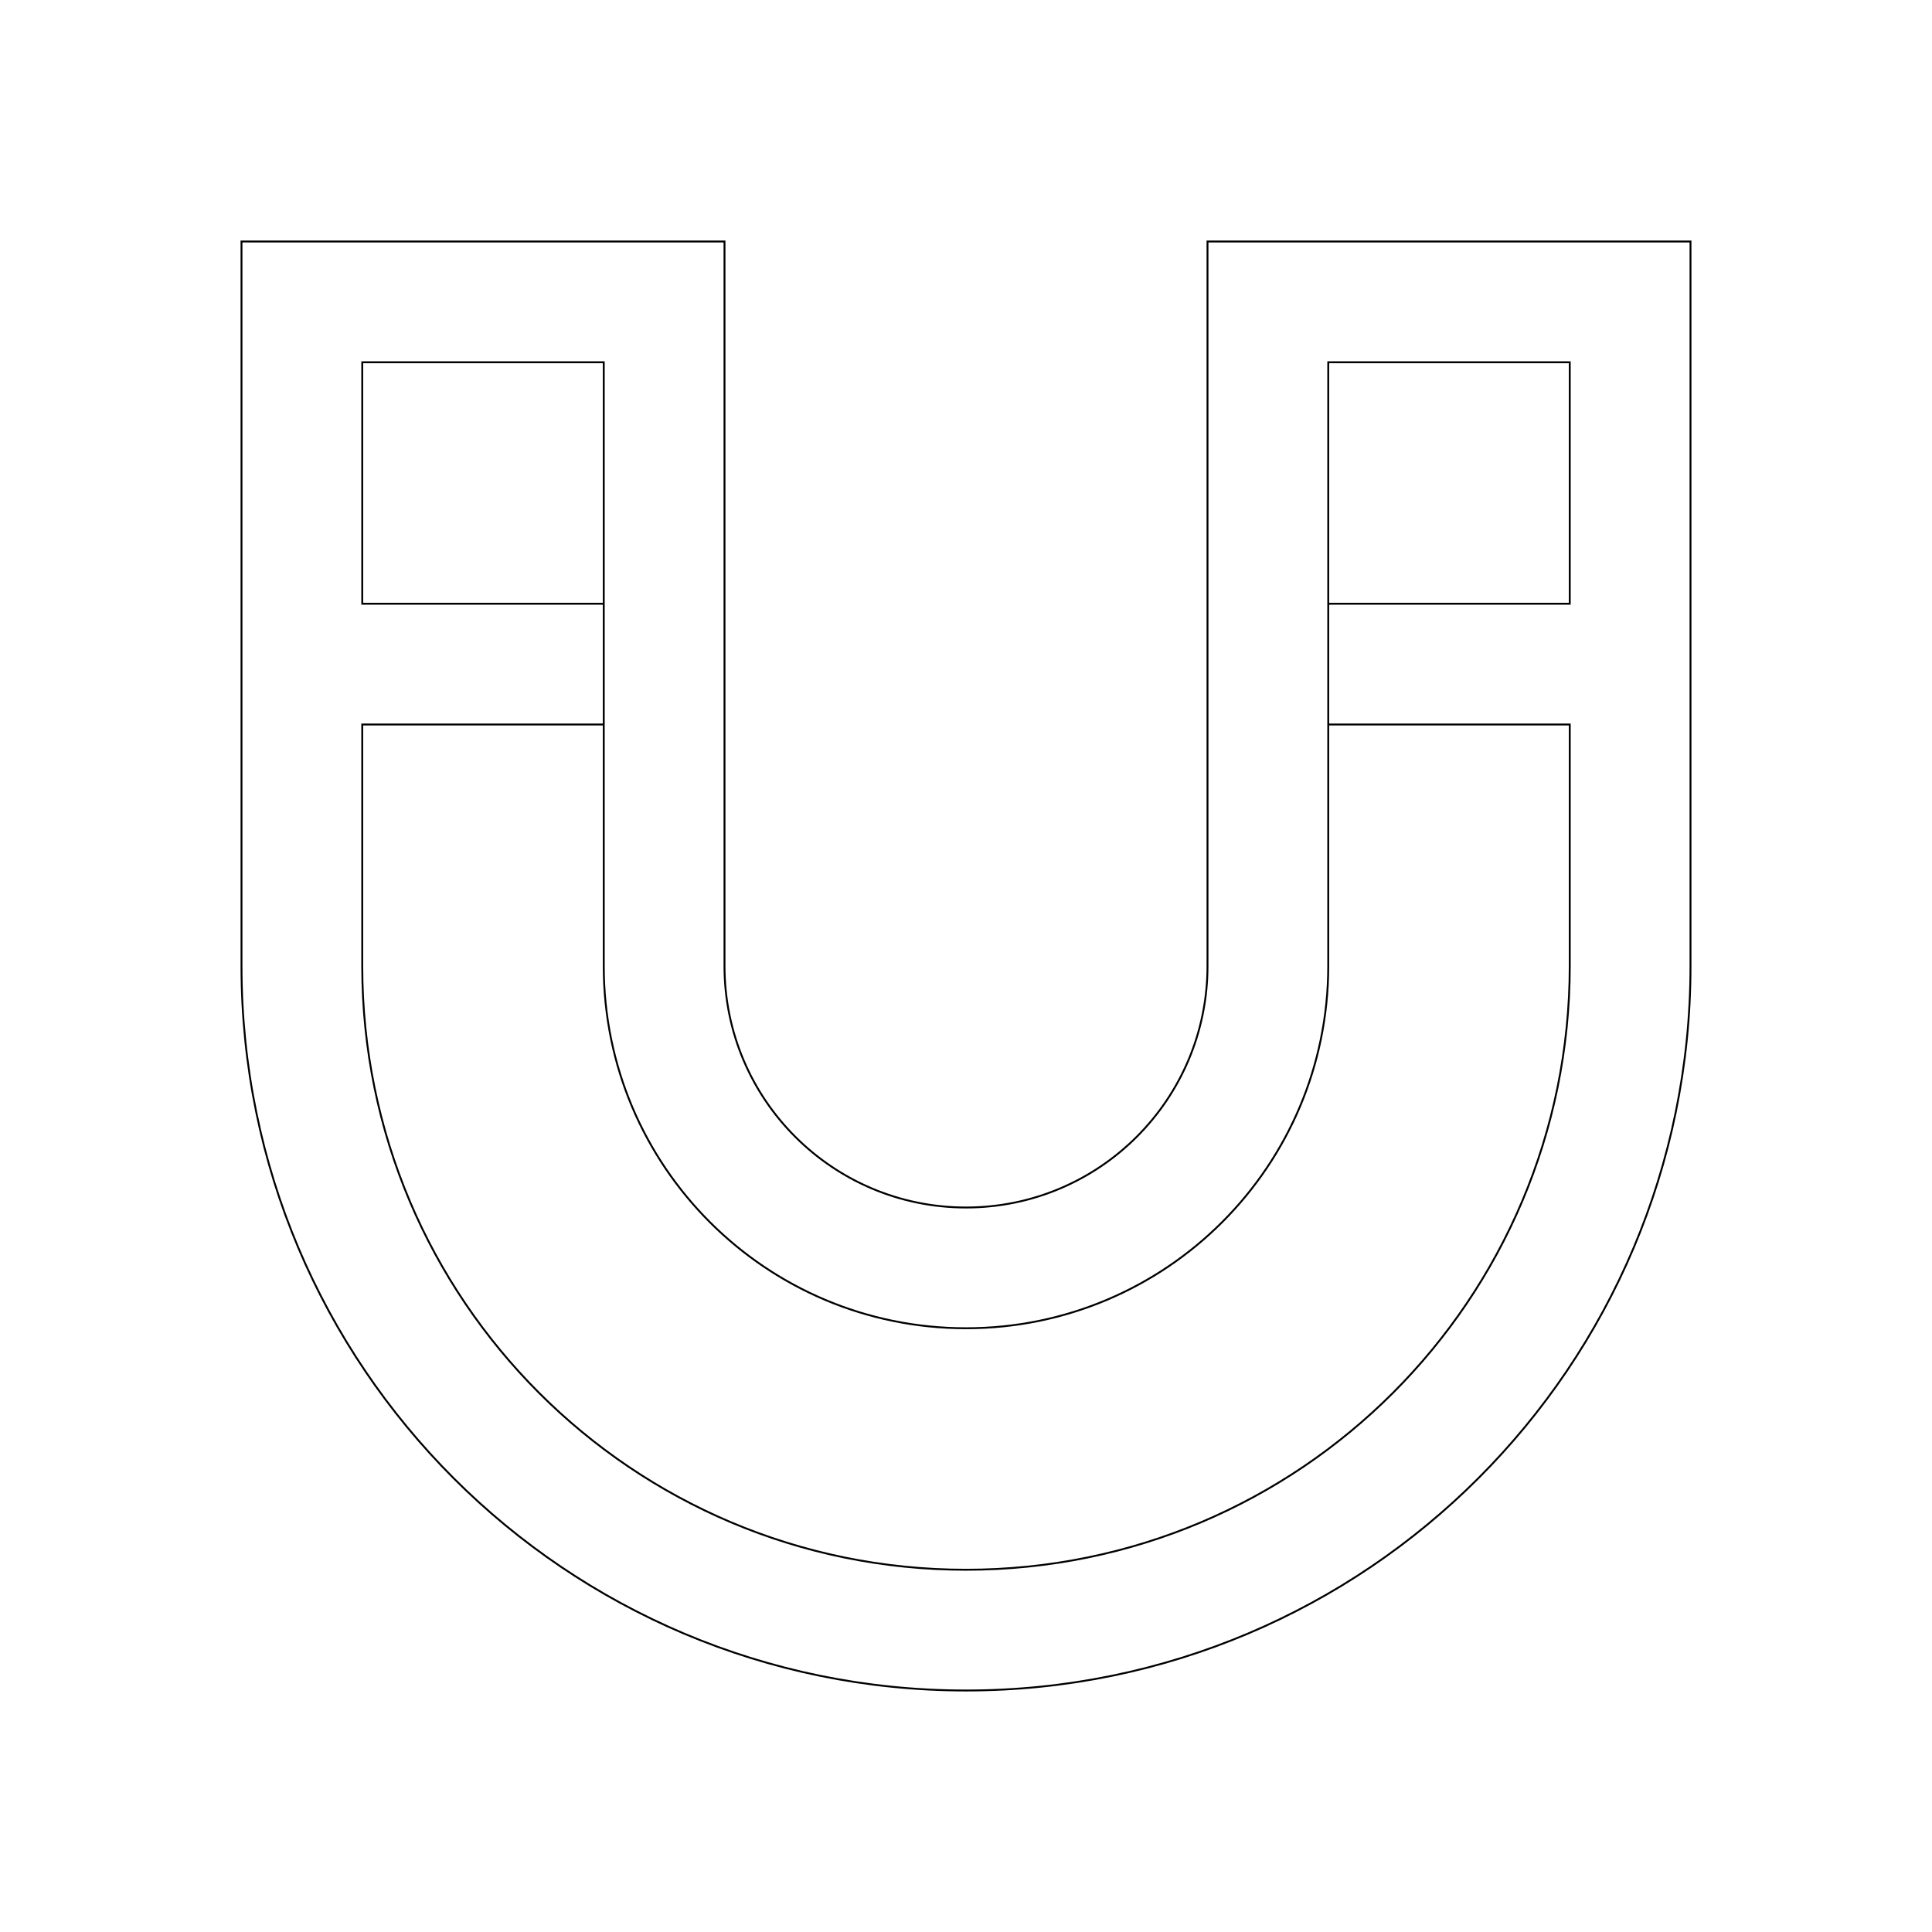
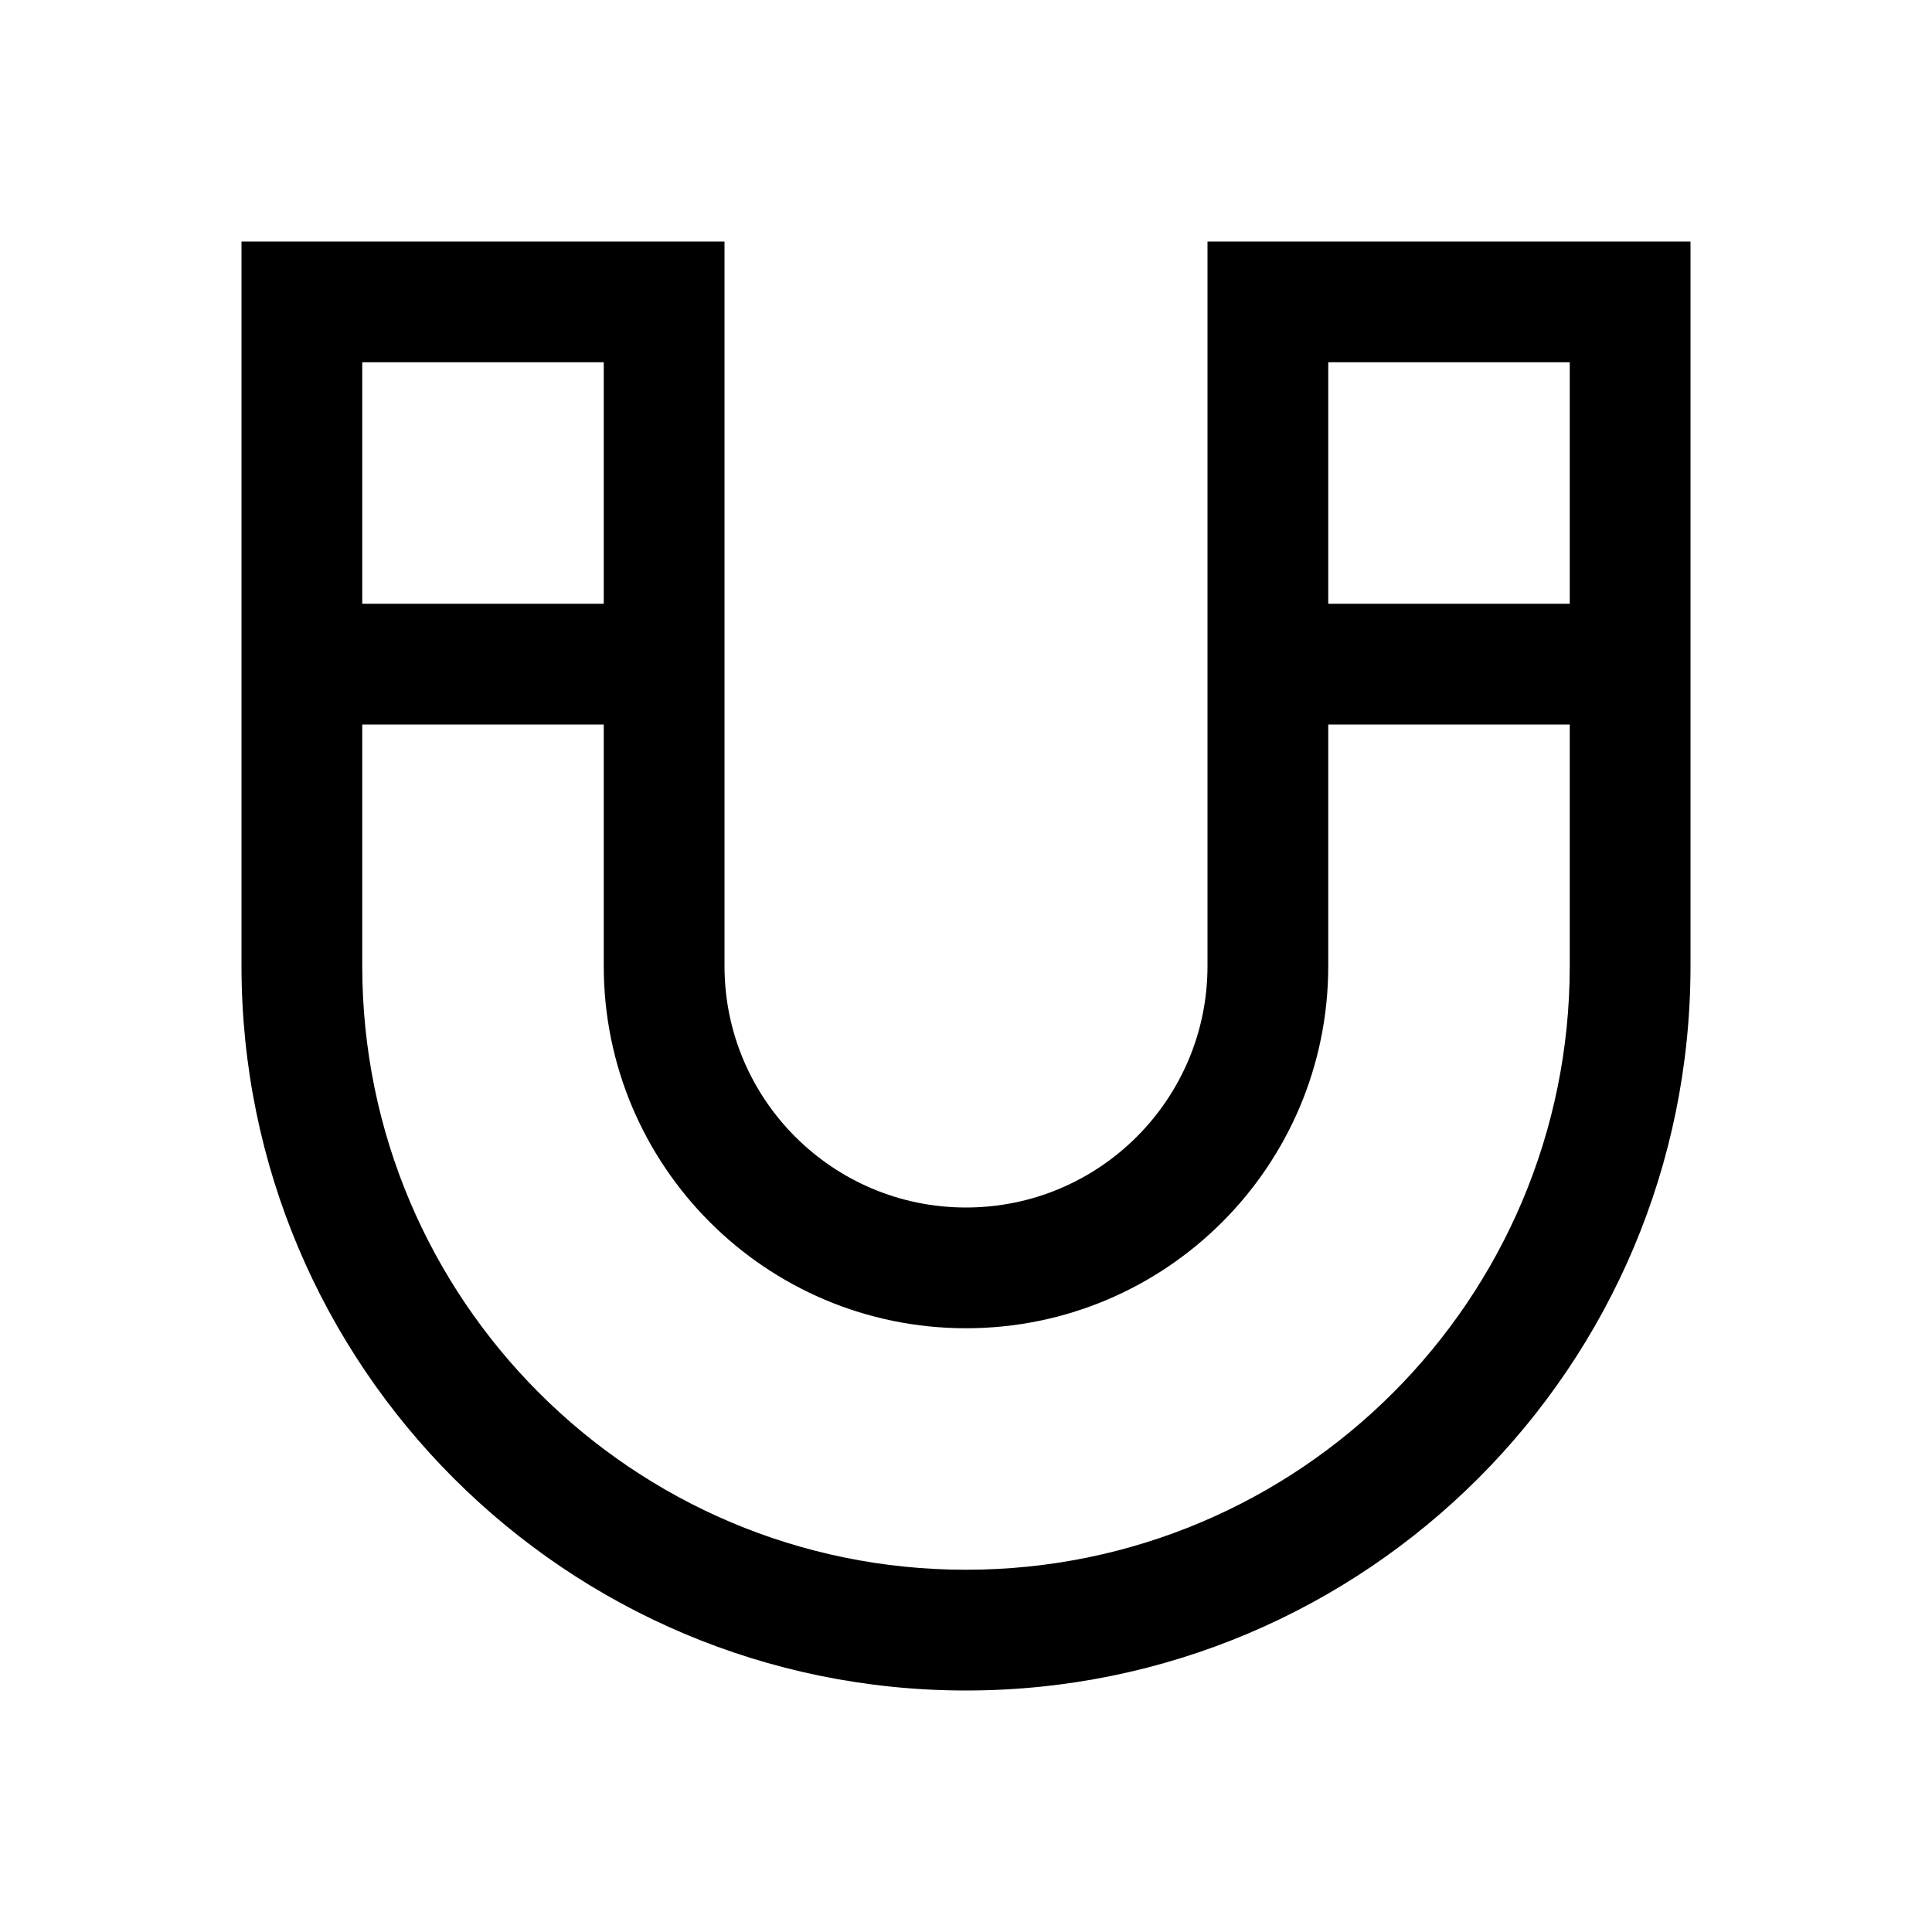
<svg xmlns="http://www.w3.org/2000/svg" viewBox="0 0 1024 1024">
-   <path d="M832 320V192H704v320a192 192 0 1 1-384 0V192H192v128h128v64H192v128a320 320 0 0 0 640 0V384H704v-64h128zM640 512V128h256v384a384 384 0 1 1-768 0V128h256v384a128 128 0 1 0 256 0z" stroke="currentColor" fill="none" />
+   <path d="M832 320V192H704v320a192 192 0 1 1-384 0V192H192v128h128v64H192v128a320 320 0 0 0 640 0V384H704v-64h128zM640 512V128h256v384a384 384 0 1 1-768 0V128h256v384a128 128 0 1 0 256 0z" fill="currentColor" />
</svg>
